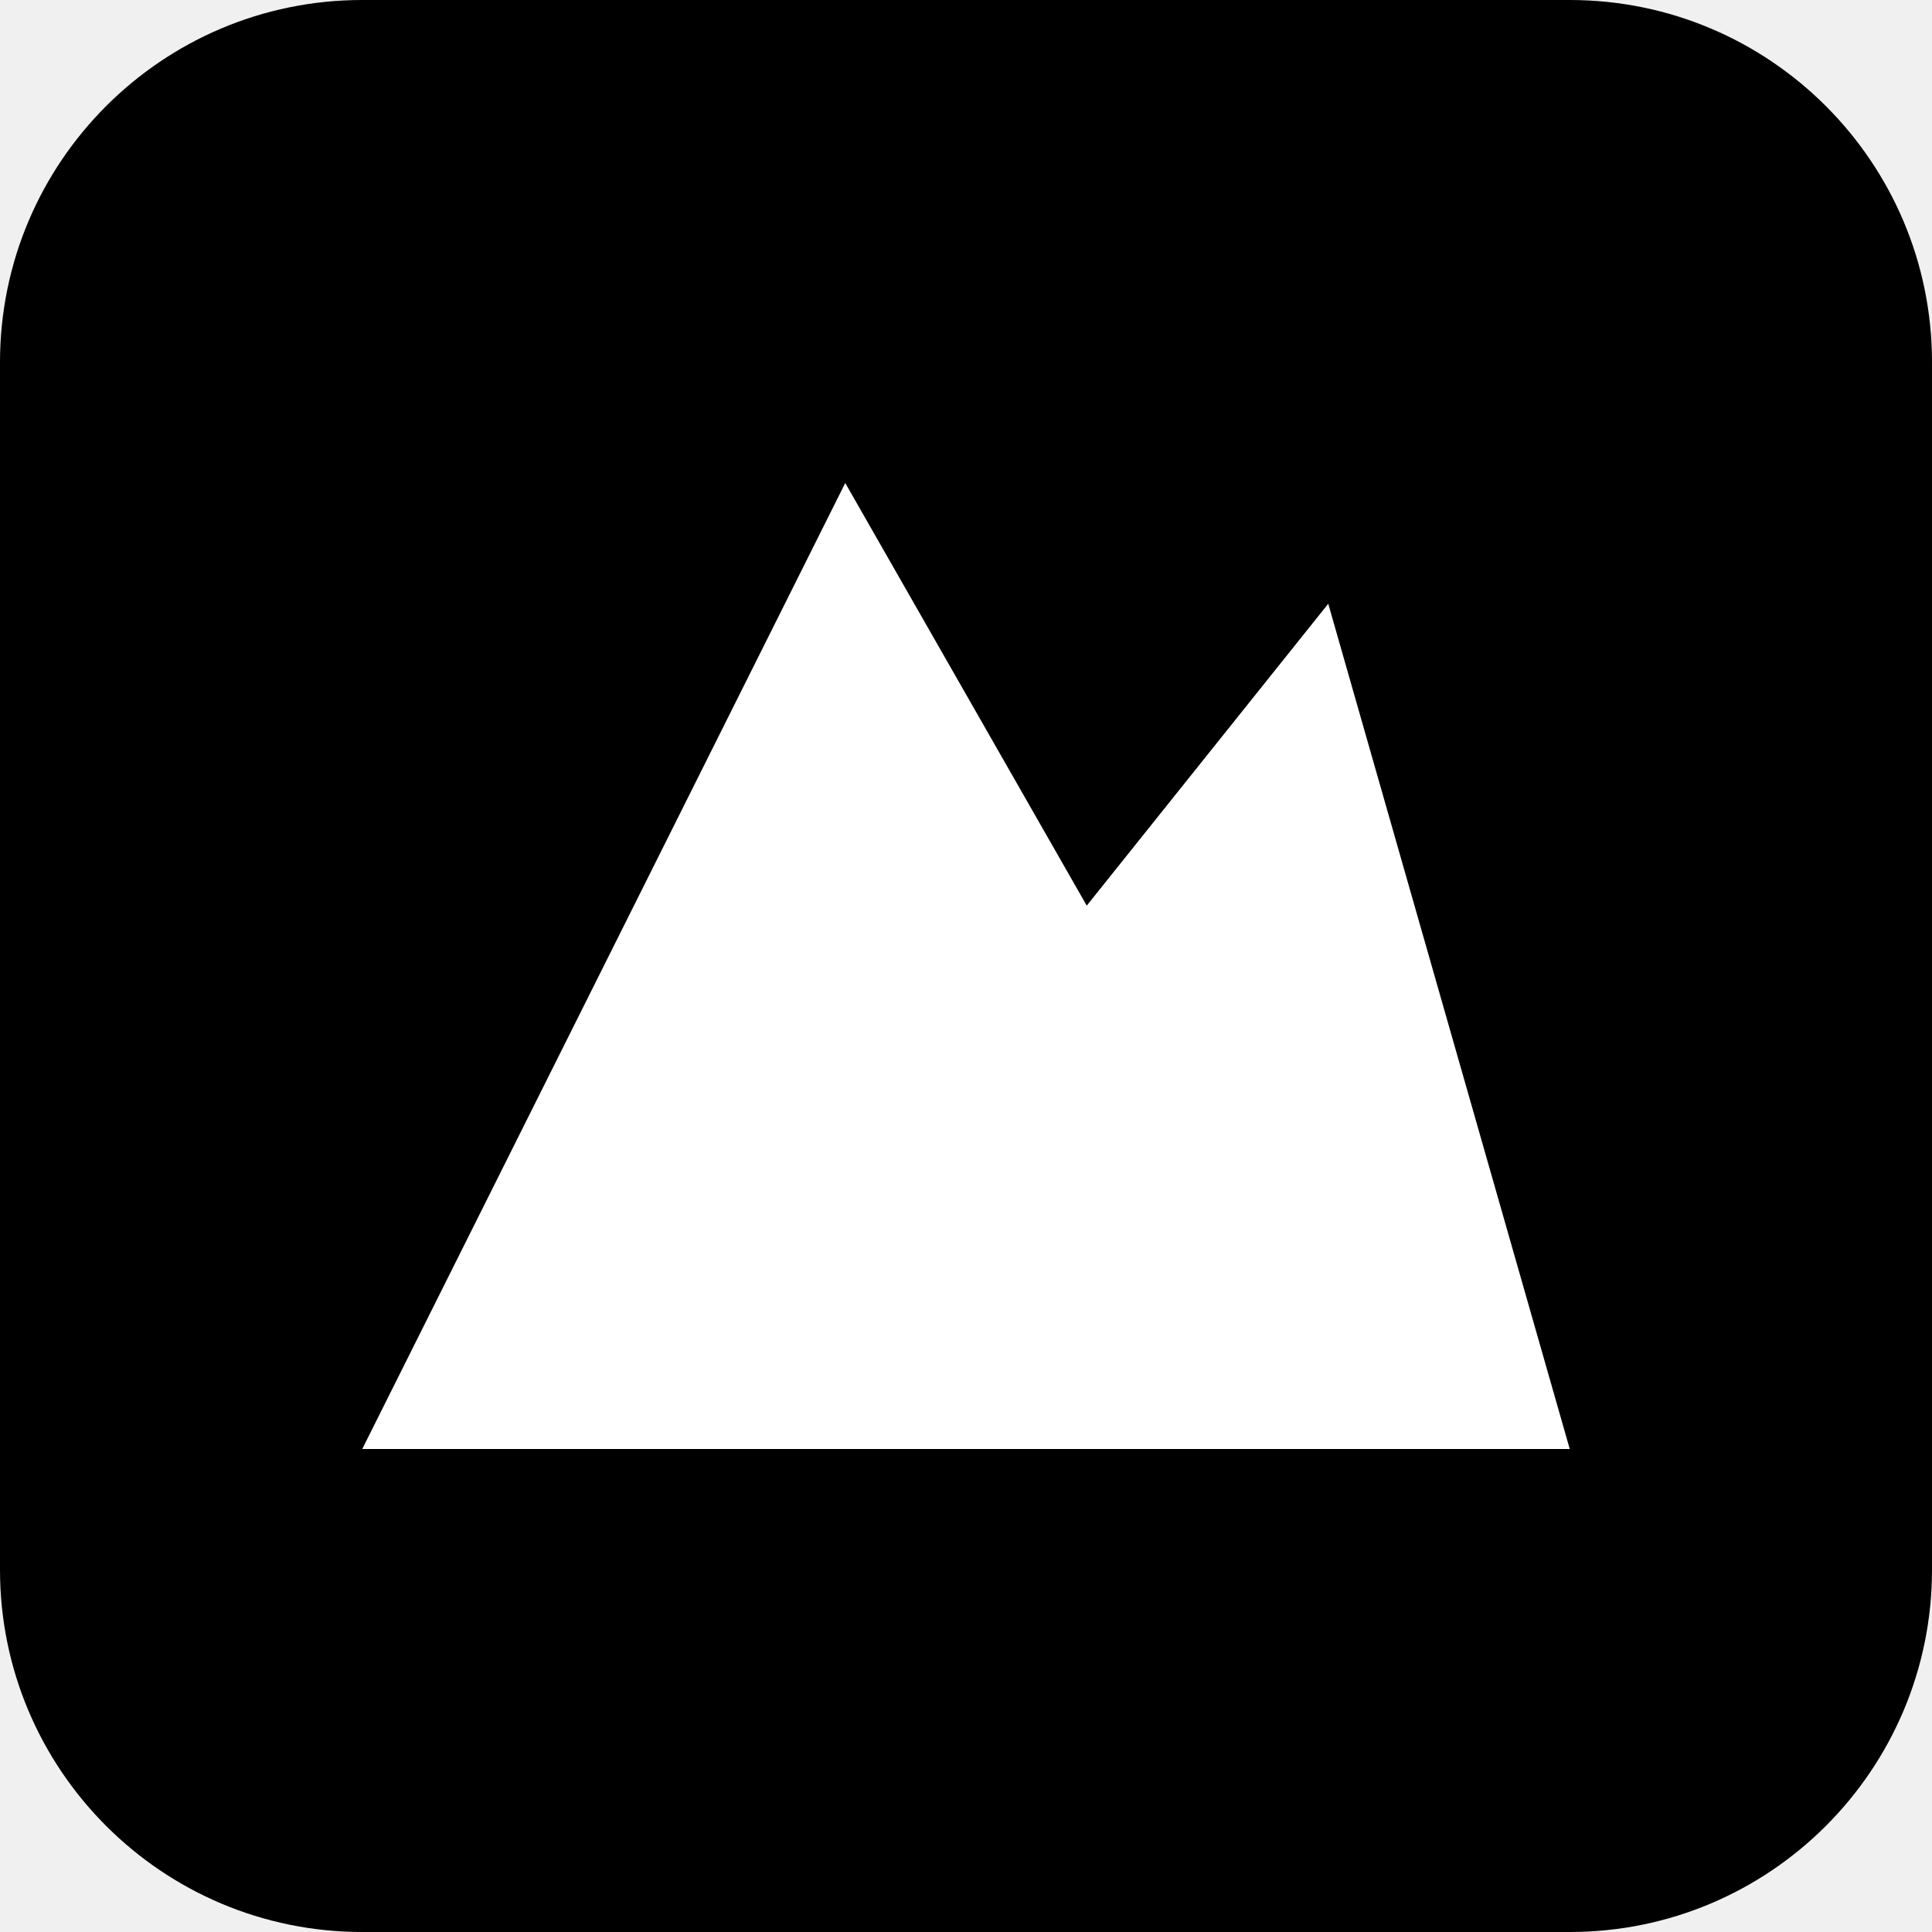
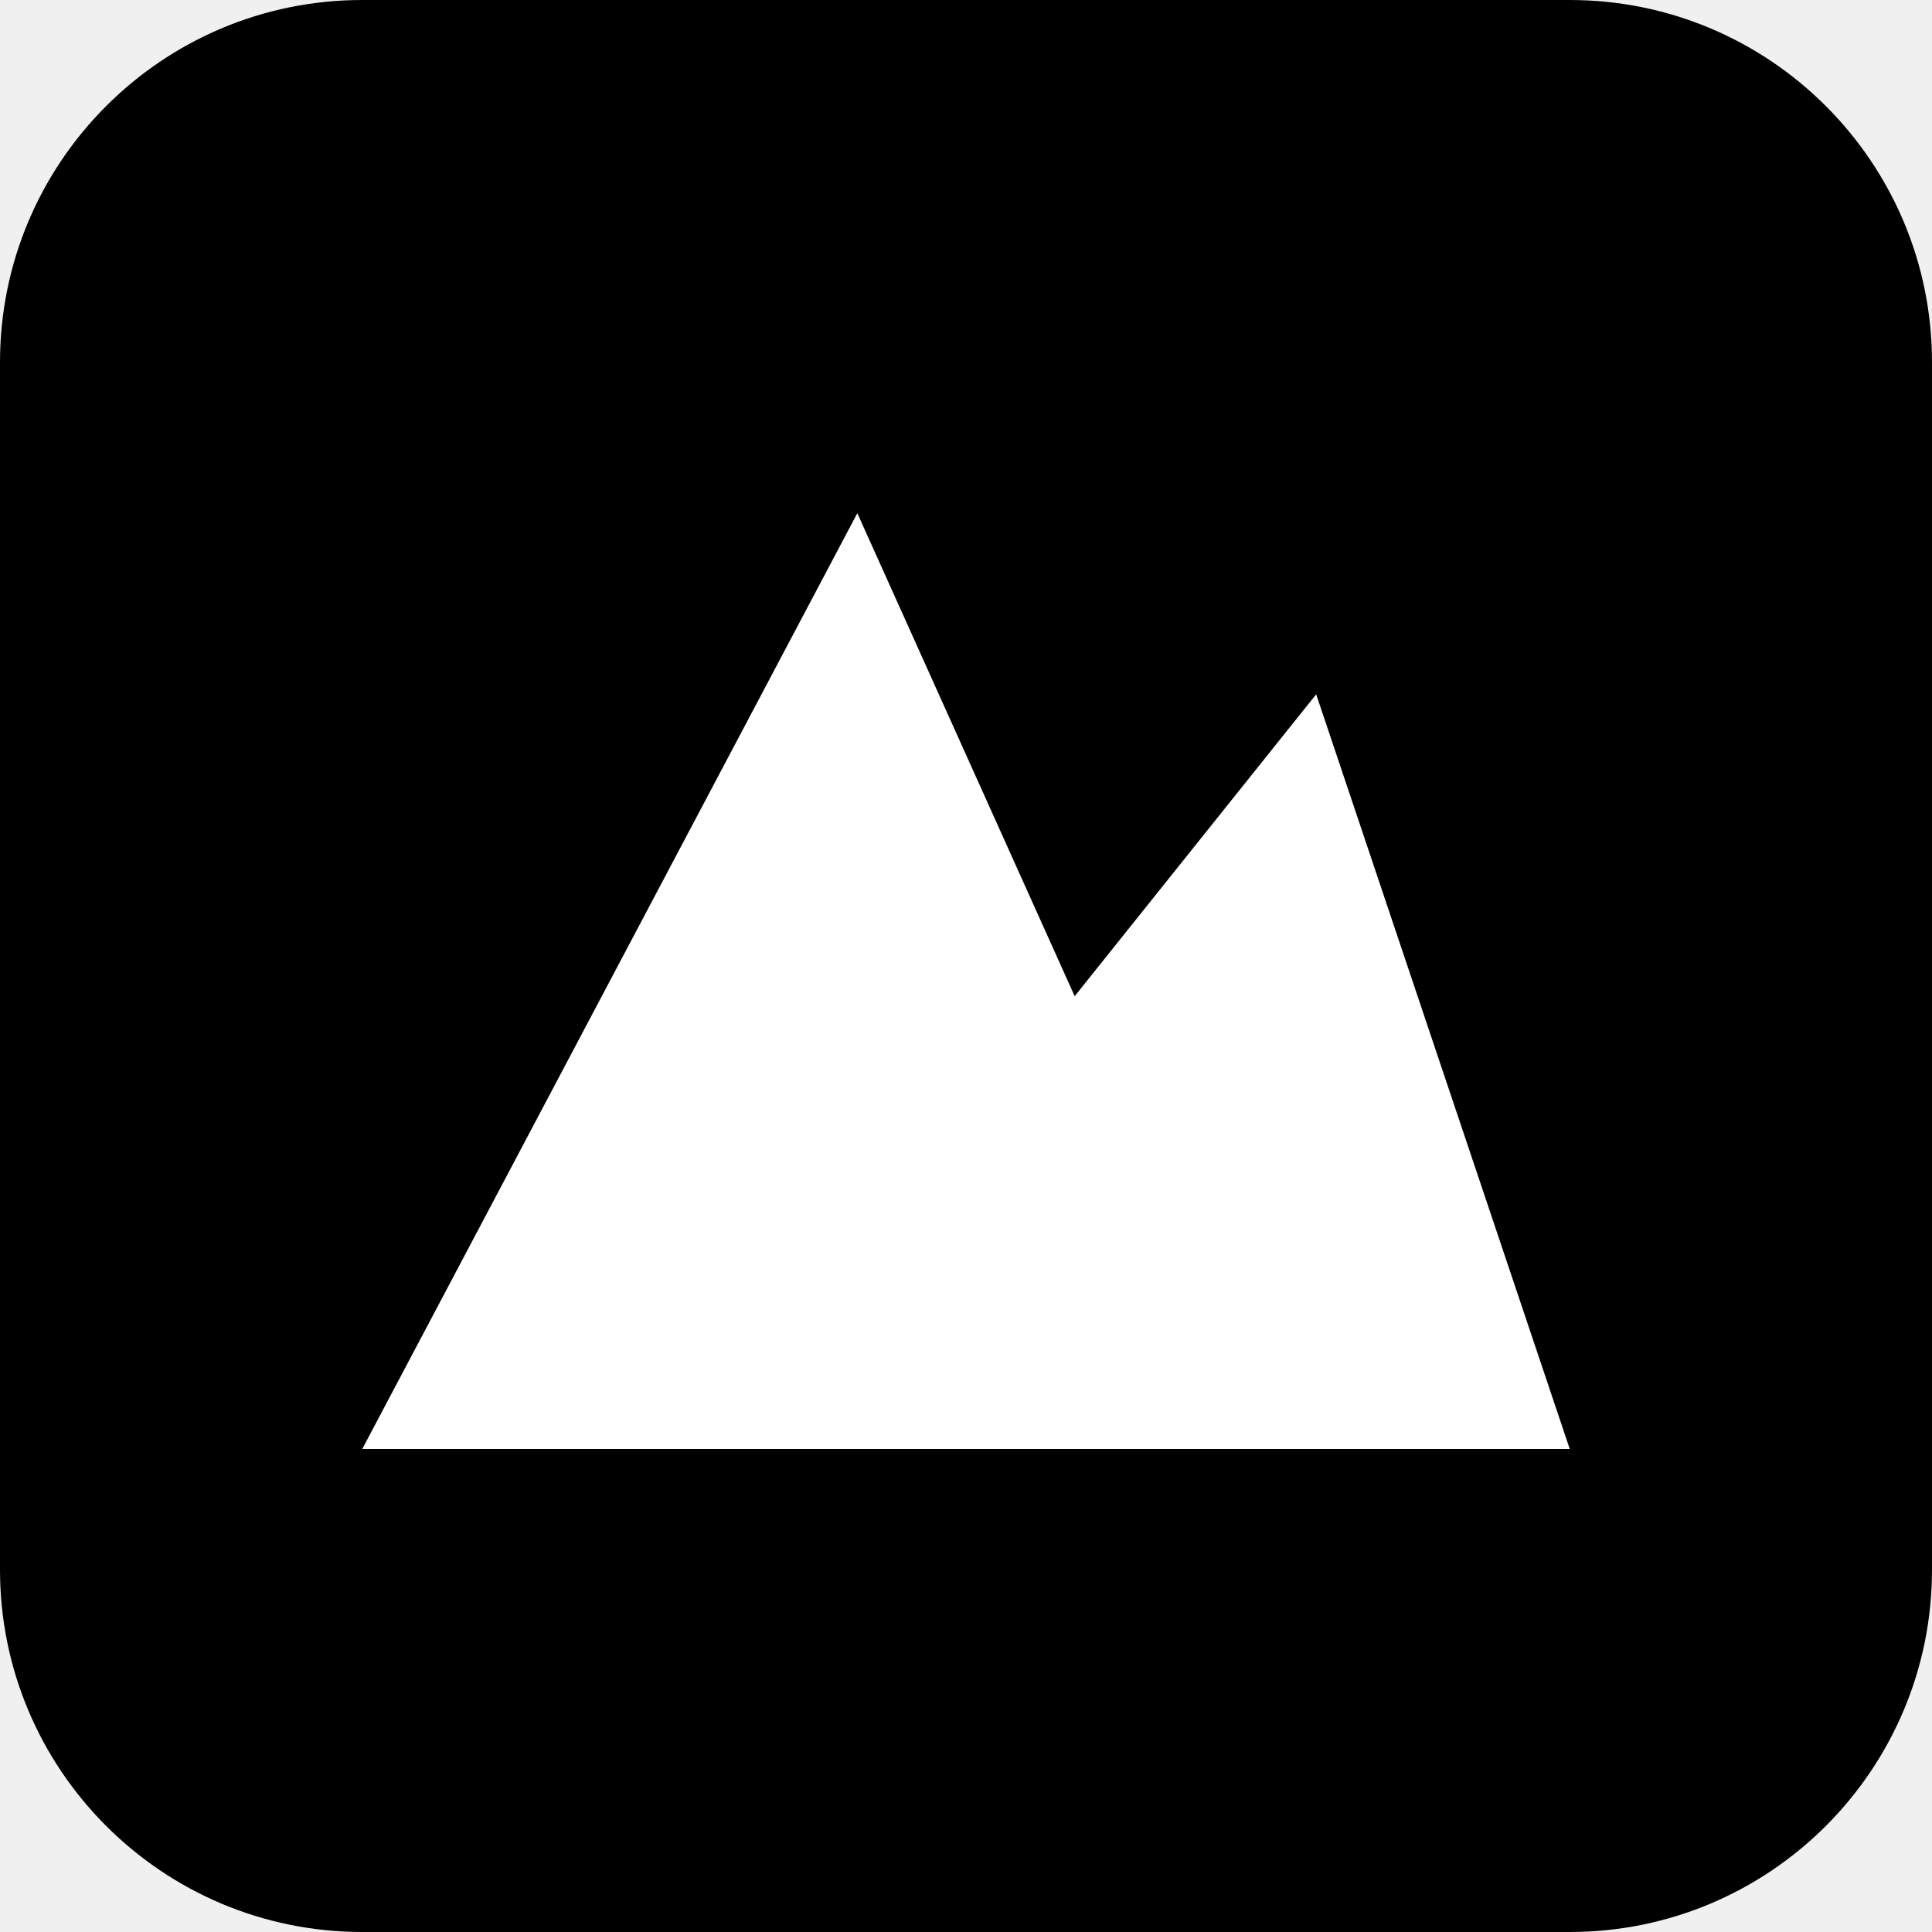
<svg xmlns="http://www.w3.org/2000/svg" viewBox="0 0 32 32" fill="none">
  <rect width="32" height="32" rx="6" fill="#000000" />
-   <path d="M6 24 L14 8 L18 15 L22 10 L26 24 Z" fill="#FFFFFF" />
+   <path d="M6 24 L14.2 8.5 L17.8 16.5 L21.8 11.5 L26 24 Z" fill="#FFFFFF" />
</svg>
